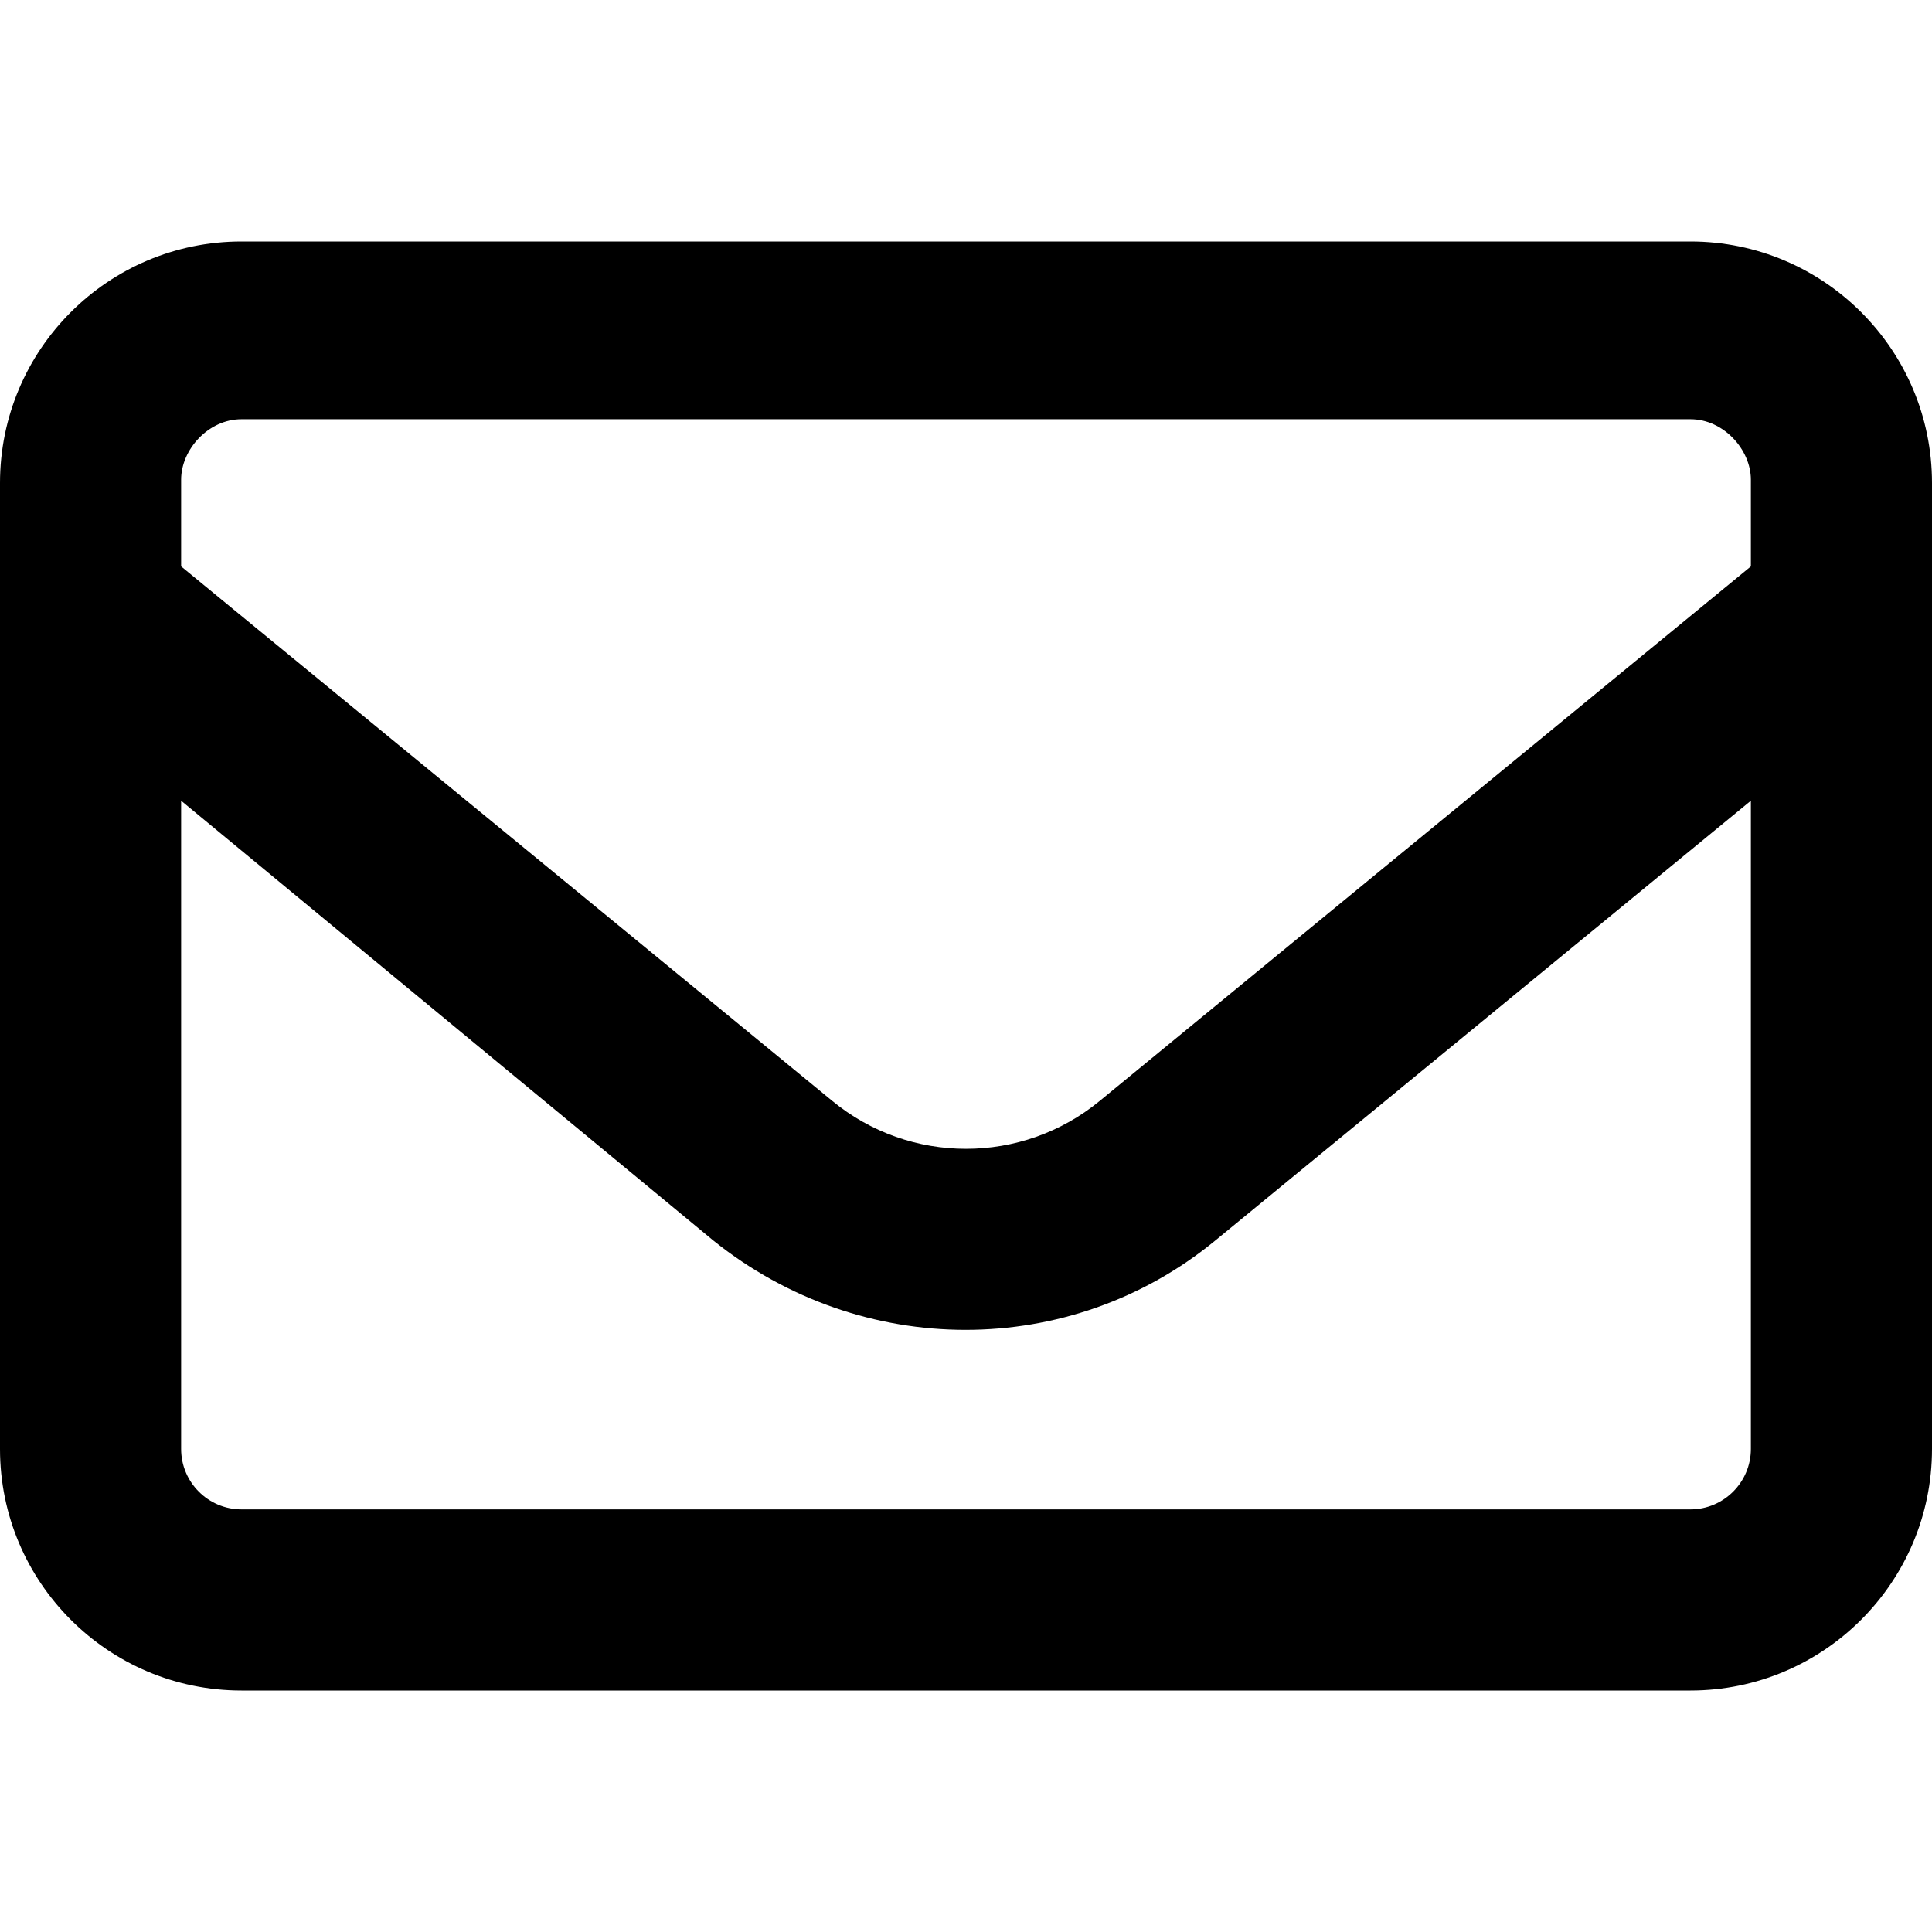
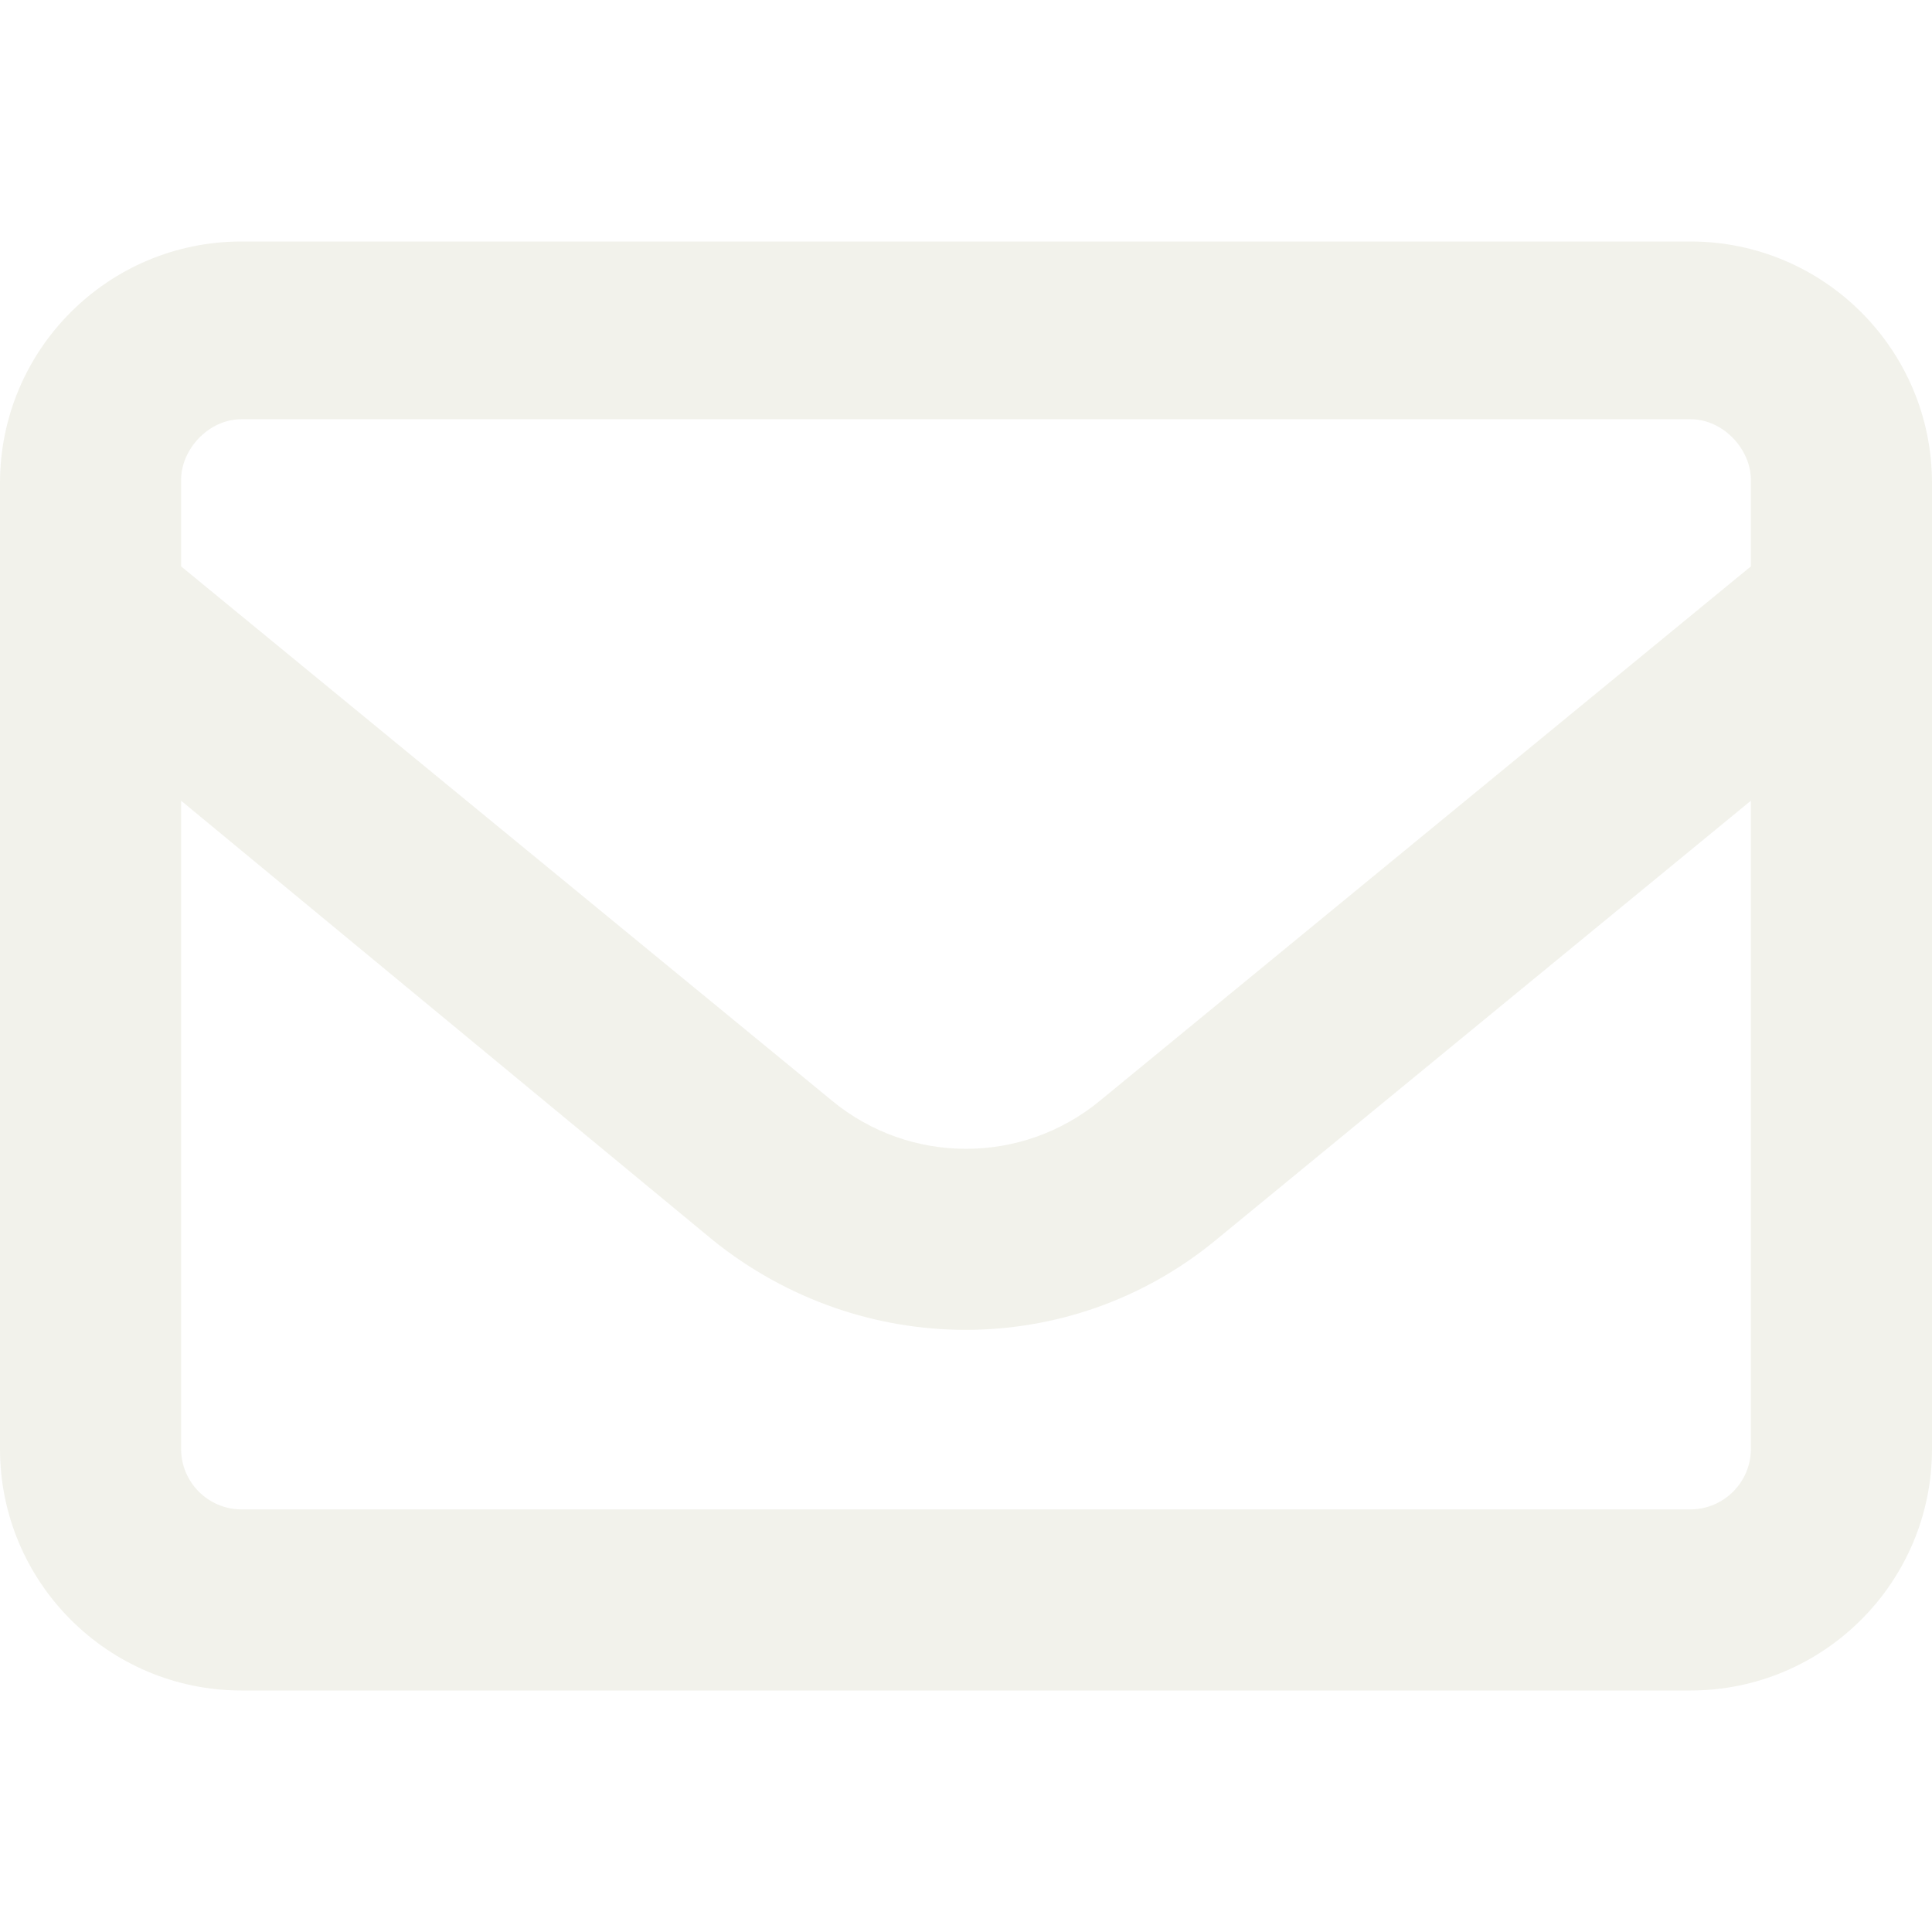
<svg xmlns="http://www.w3.org/2000/svg" viewBox="0 0 512 512">
-   <path d="M0 128C0 92.65 28.65 64 64 64H448C483.3 64 512 92.65 512 128V384C512 419.3 483.3 448 448 448H64C28.65 448 0 419.3 0 384V128zM48 128V150.1L220.5 291.7C241.1 308.7 270.9 308.7 291.5 291.7L464 150.1V127.1C464 119.2 456.8 111.1 448 111.1H64C55.16 111.1 48 119.2 48 127.1L48 128zM48 212.2V384C48 392.8 55.16 400 64 400H448C456.8 400 464 392.8 464 384V212.2L322 328.8C283.6 360.3 228.4 360.3 189.1 328.8L48 212.2z" />
+   <path d="M0 128C0 92.65 28.65 64 64 64H448C483.3 64 512 92.65 512 128V384C512 419.3 483.3 448 448 448H64C28.65 448 0 419.3 0 384V128zM48 128V150.1L220.5 291.7C241.1 308.7 270.9 308.7 291.5 291.7L464 150.1V127.1C464 119.2 456.8 111.1 448 111.1H64C55.16 111.1 48 119.2 48 127.1L48 128zM48 212.2V384C48 392.8 55.16 400 64 400H448C456.8 400 464 392.8 464 384V212.2L322 328.8C283.6 360.3 228.4 360.3 189.1 328.8L48 212.2z" fill="#F2F2EB" />
</svg>
